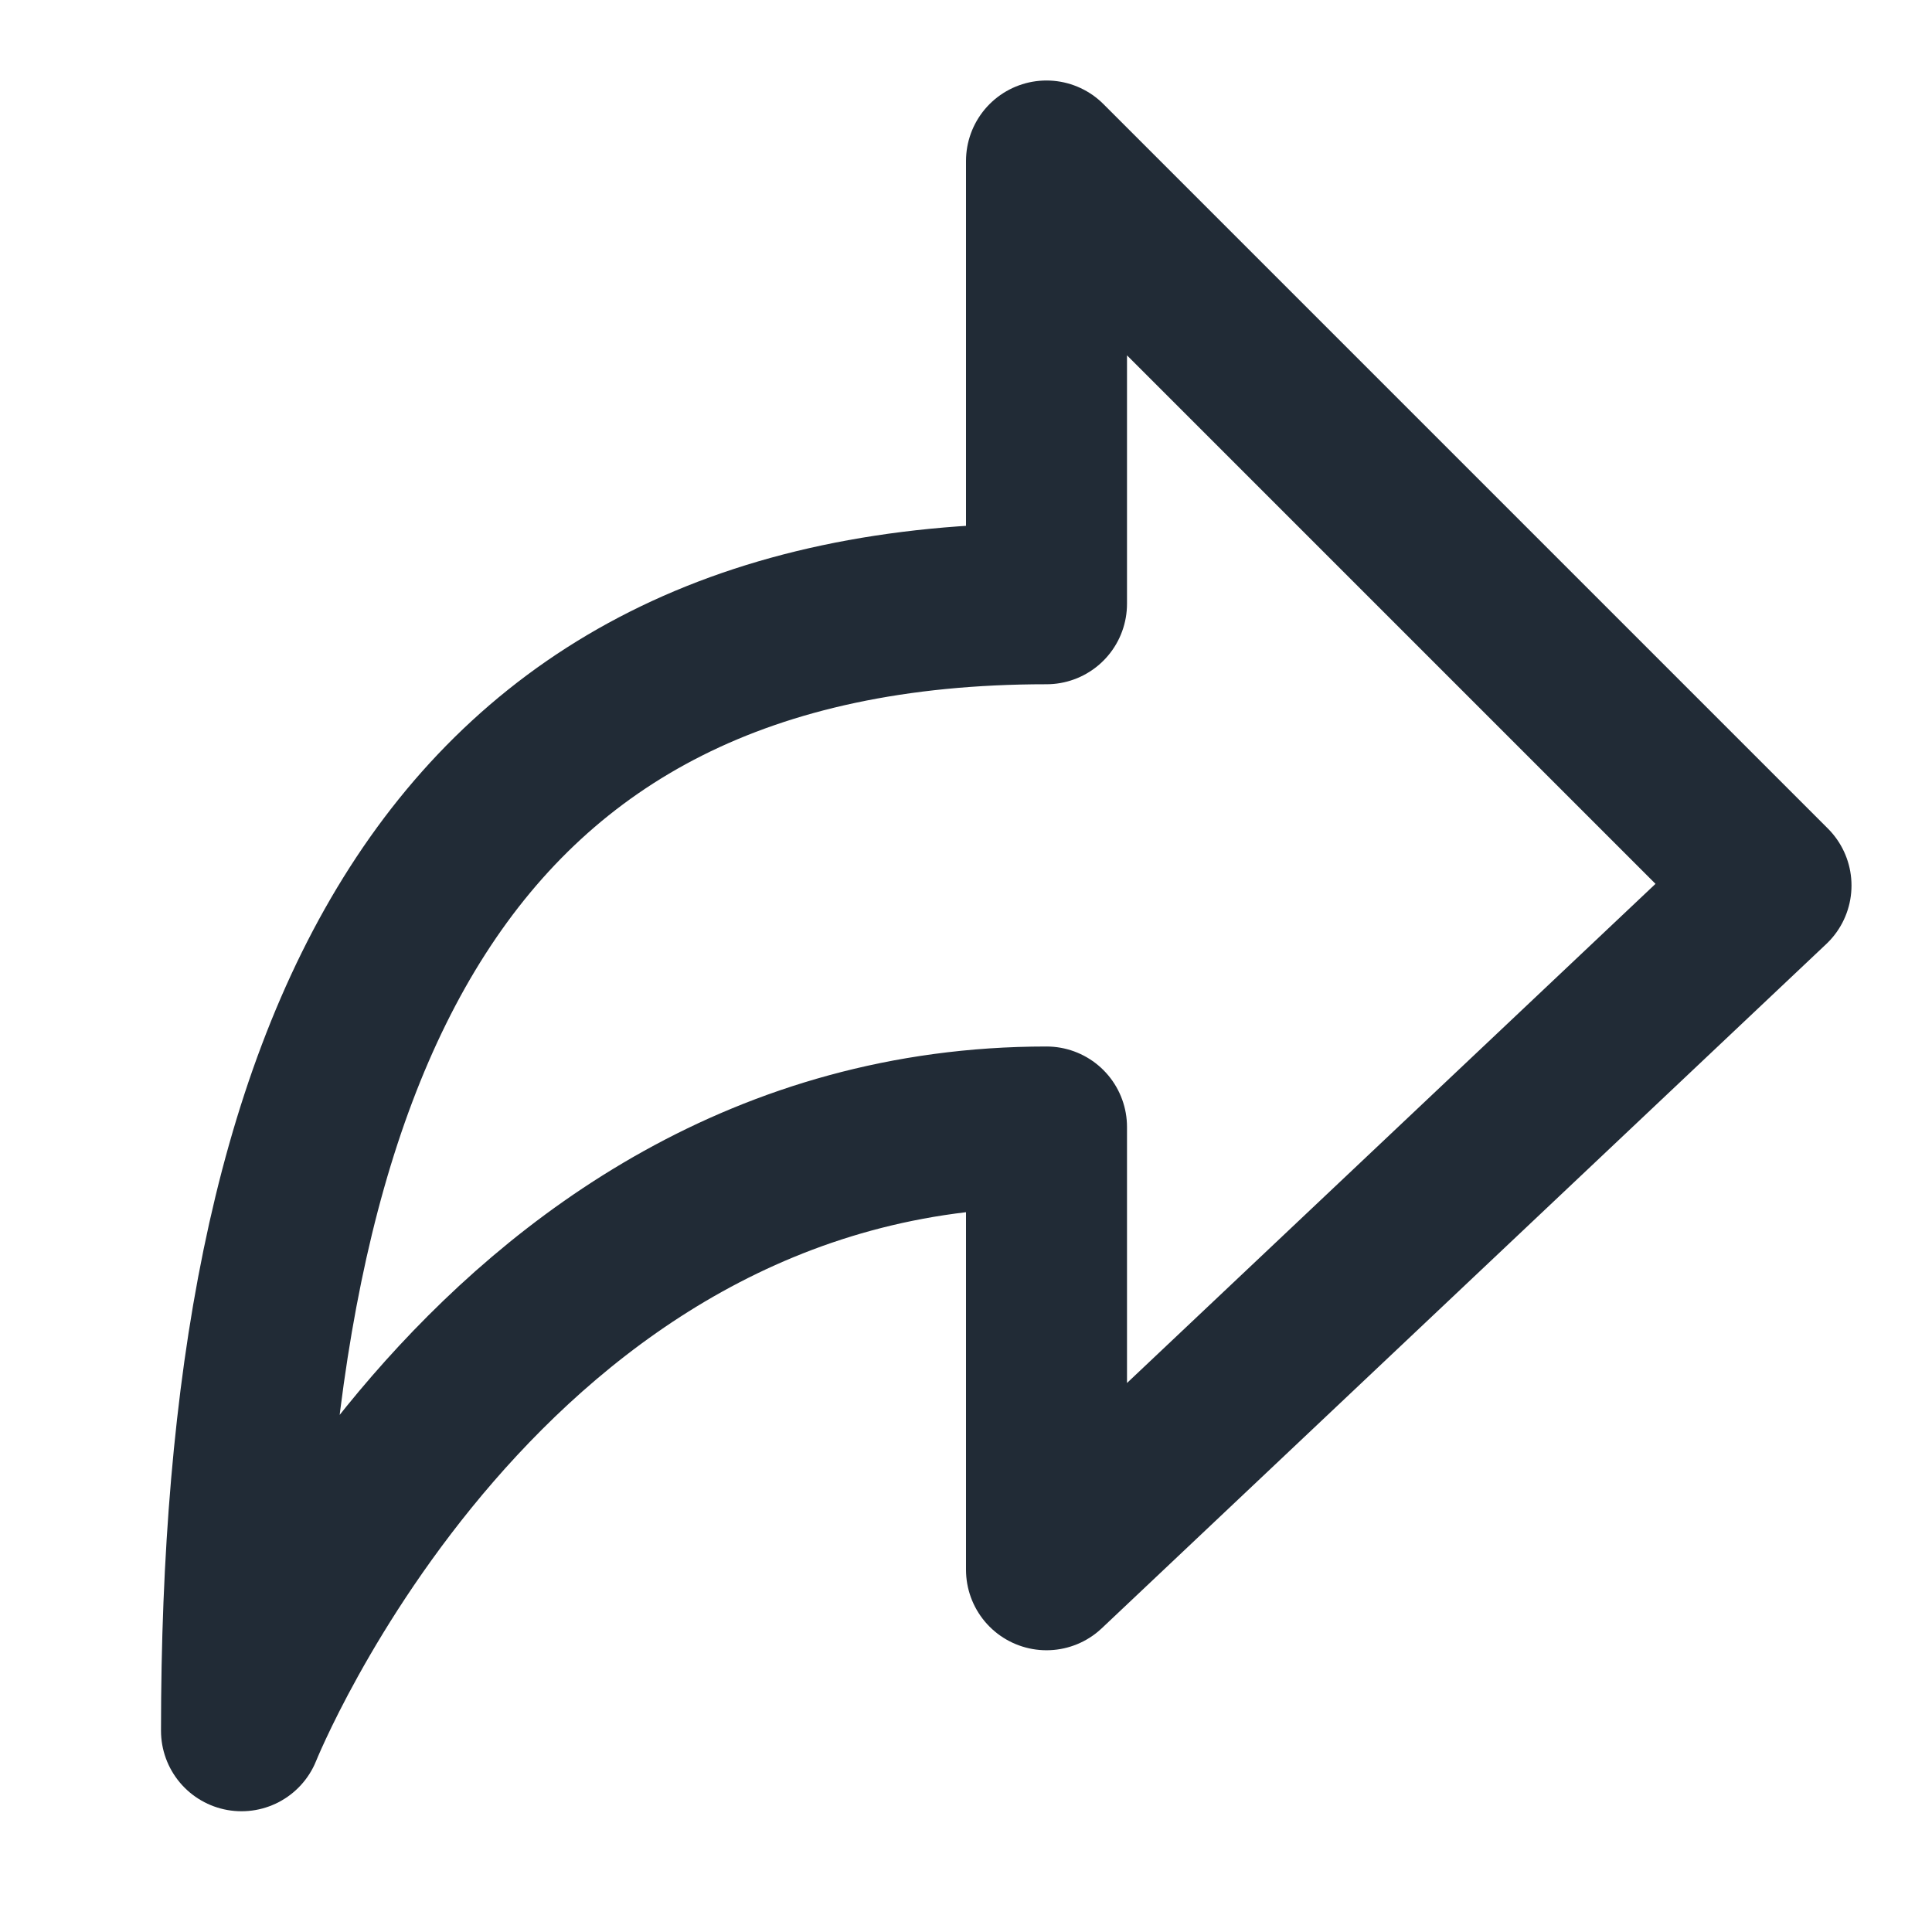
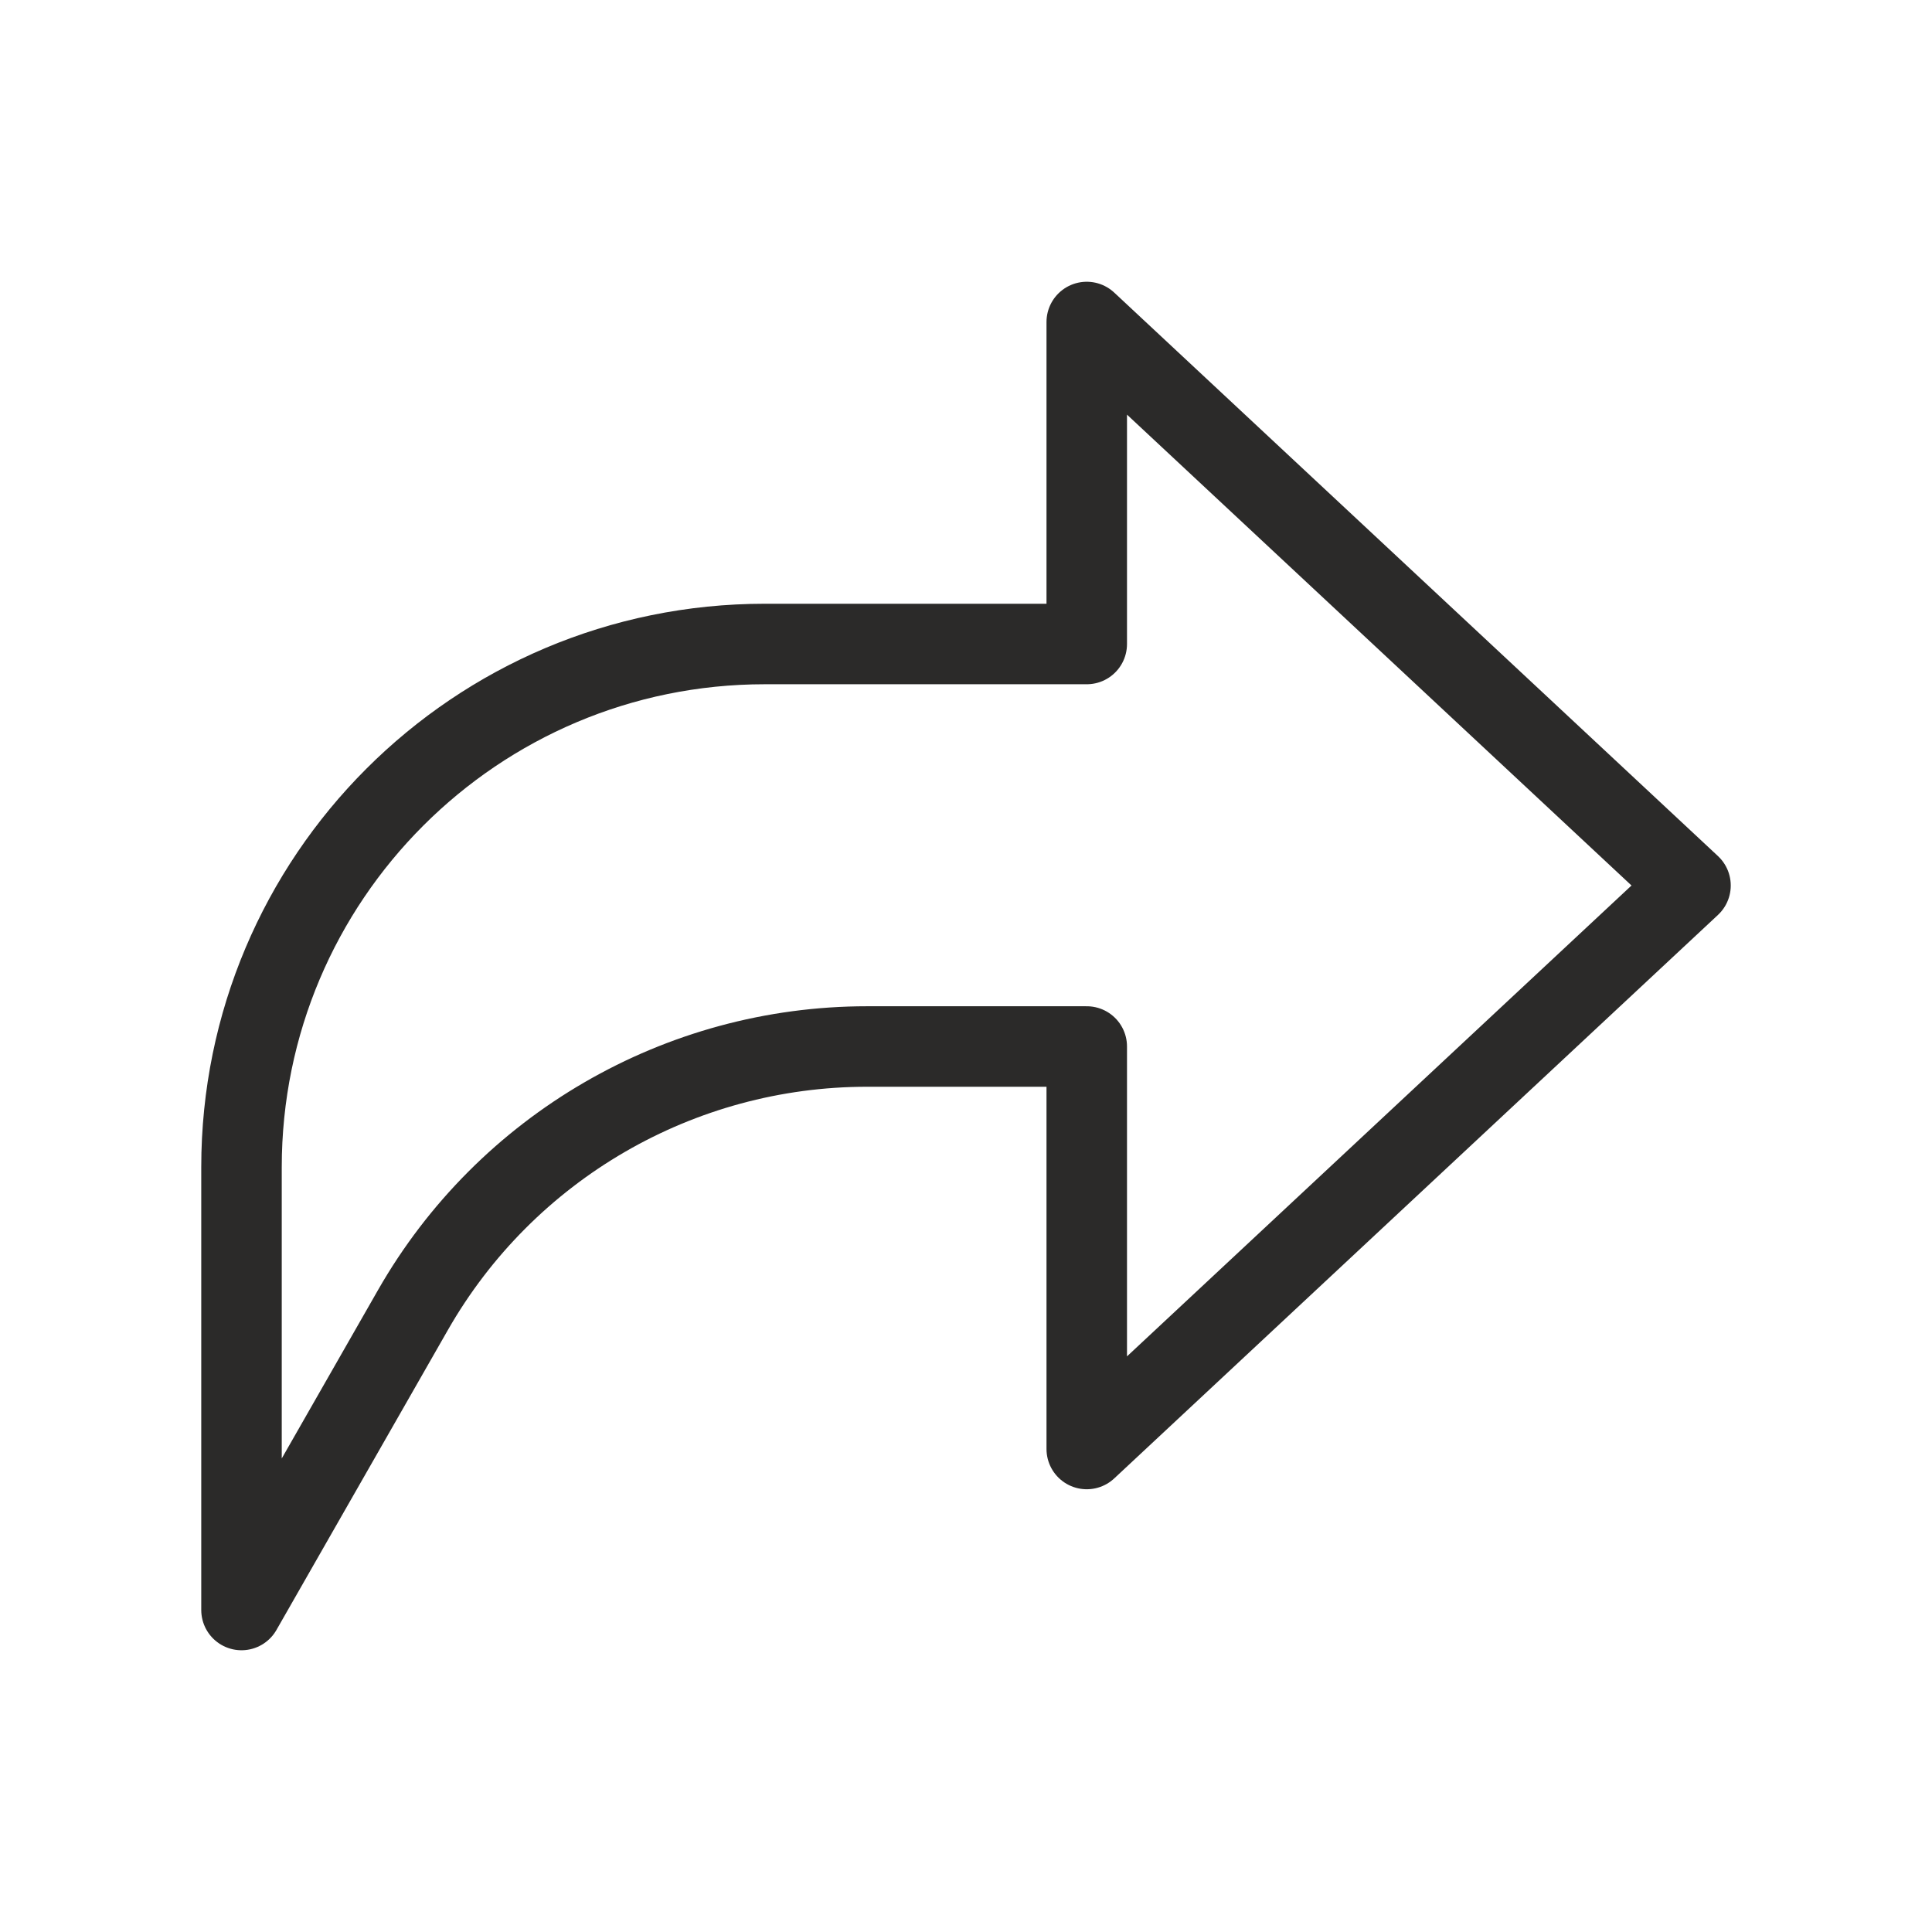
<svg xmlns="http://www.w3.org/2000/svg" width="24" height="24" viewBox="0 0 24 24" fill="none">
-   <path d="M13 2L22 11L13 19.5V14C6 14 3 21.5 3 21.5C3 13 5.5 7.5 13 7.5V2Z" stroke="#212B36" stroke-width="2" stroke-linecap="round" stroke-linejoin="round" />
+   <path d="M3 20V14.5C3 10.91 5.91 8 9.5 8H13.5V4L21 11L13.5 18V13H10.772C8.44 13 6.286 14.25 5.129 16.275L3 20Z" stroke="#2B2A29" stroke-linejoin="round" />
</svg>
